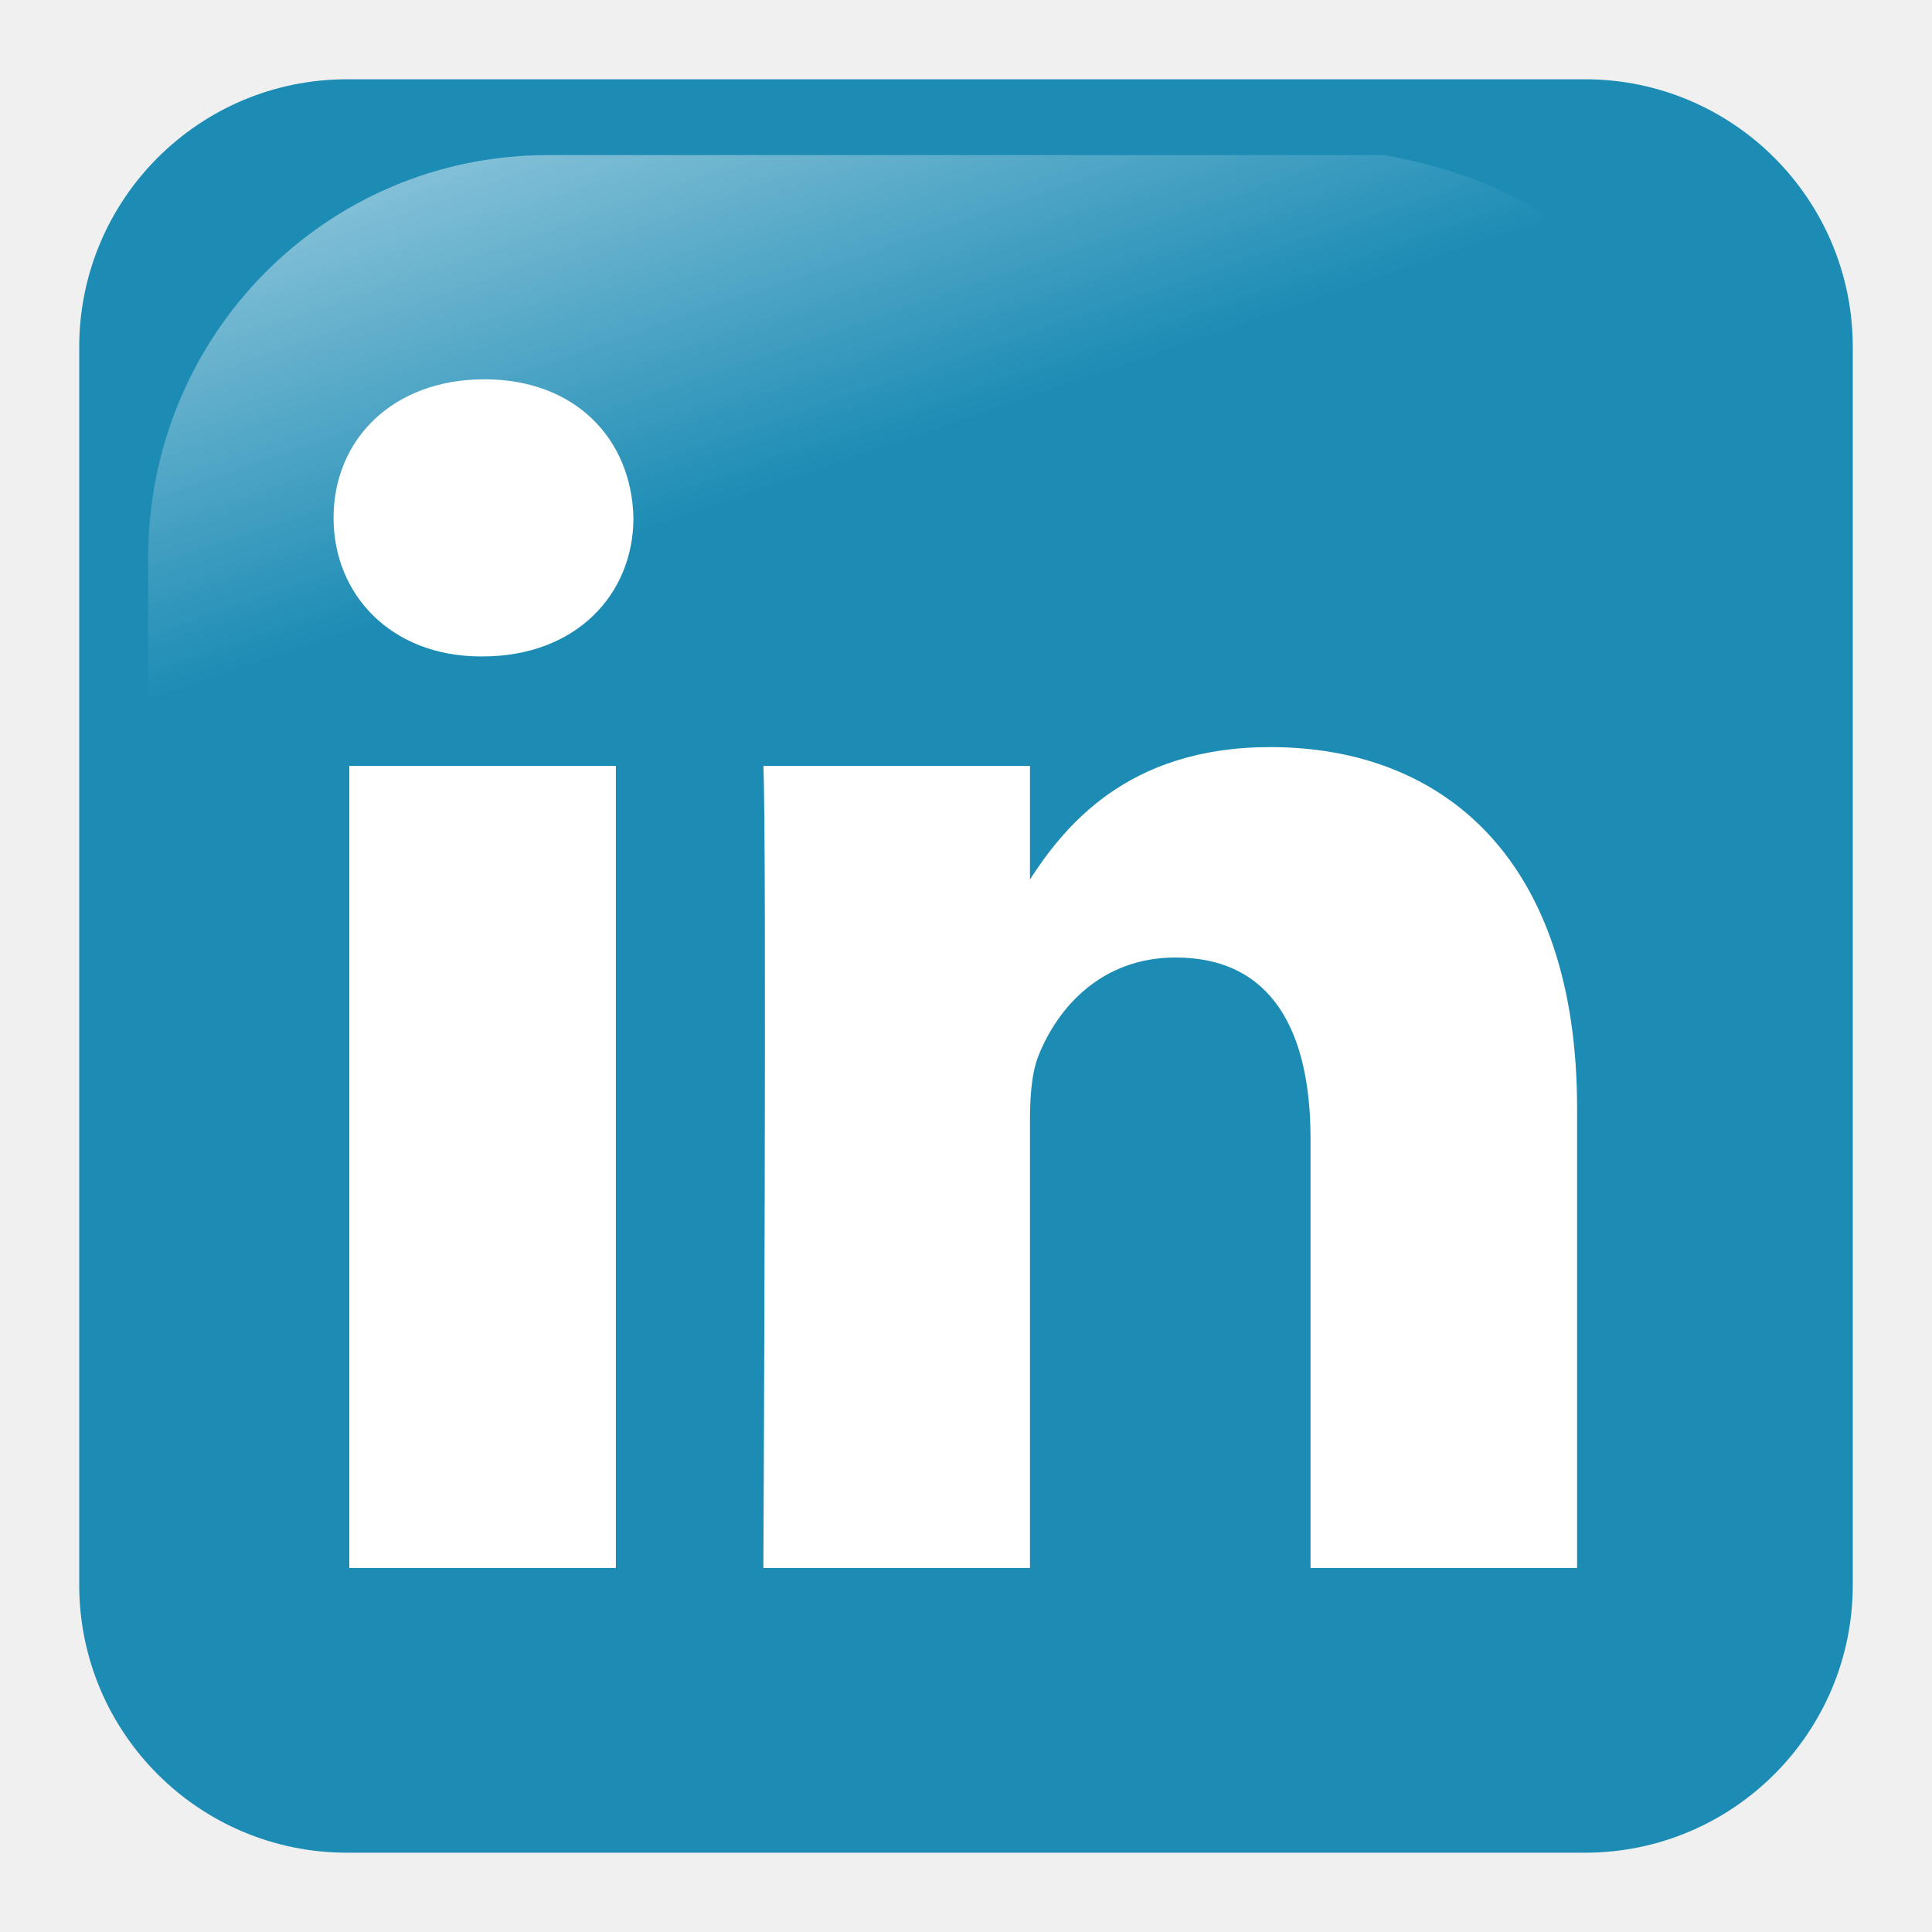
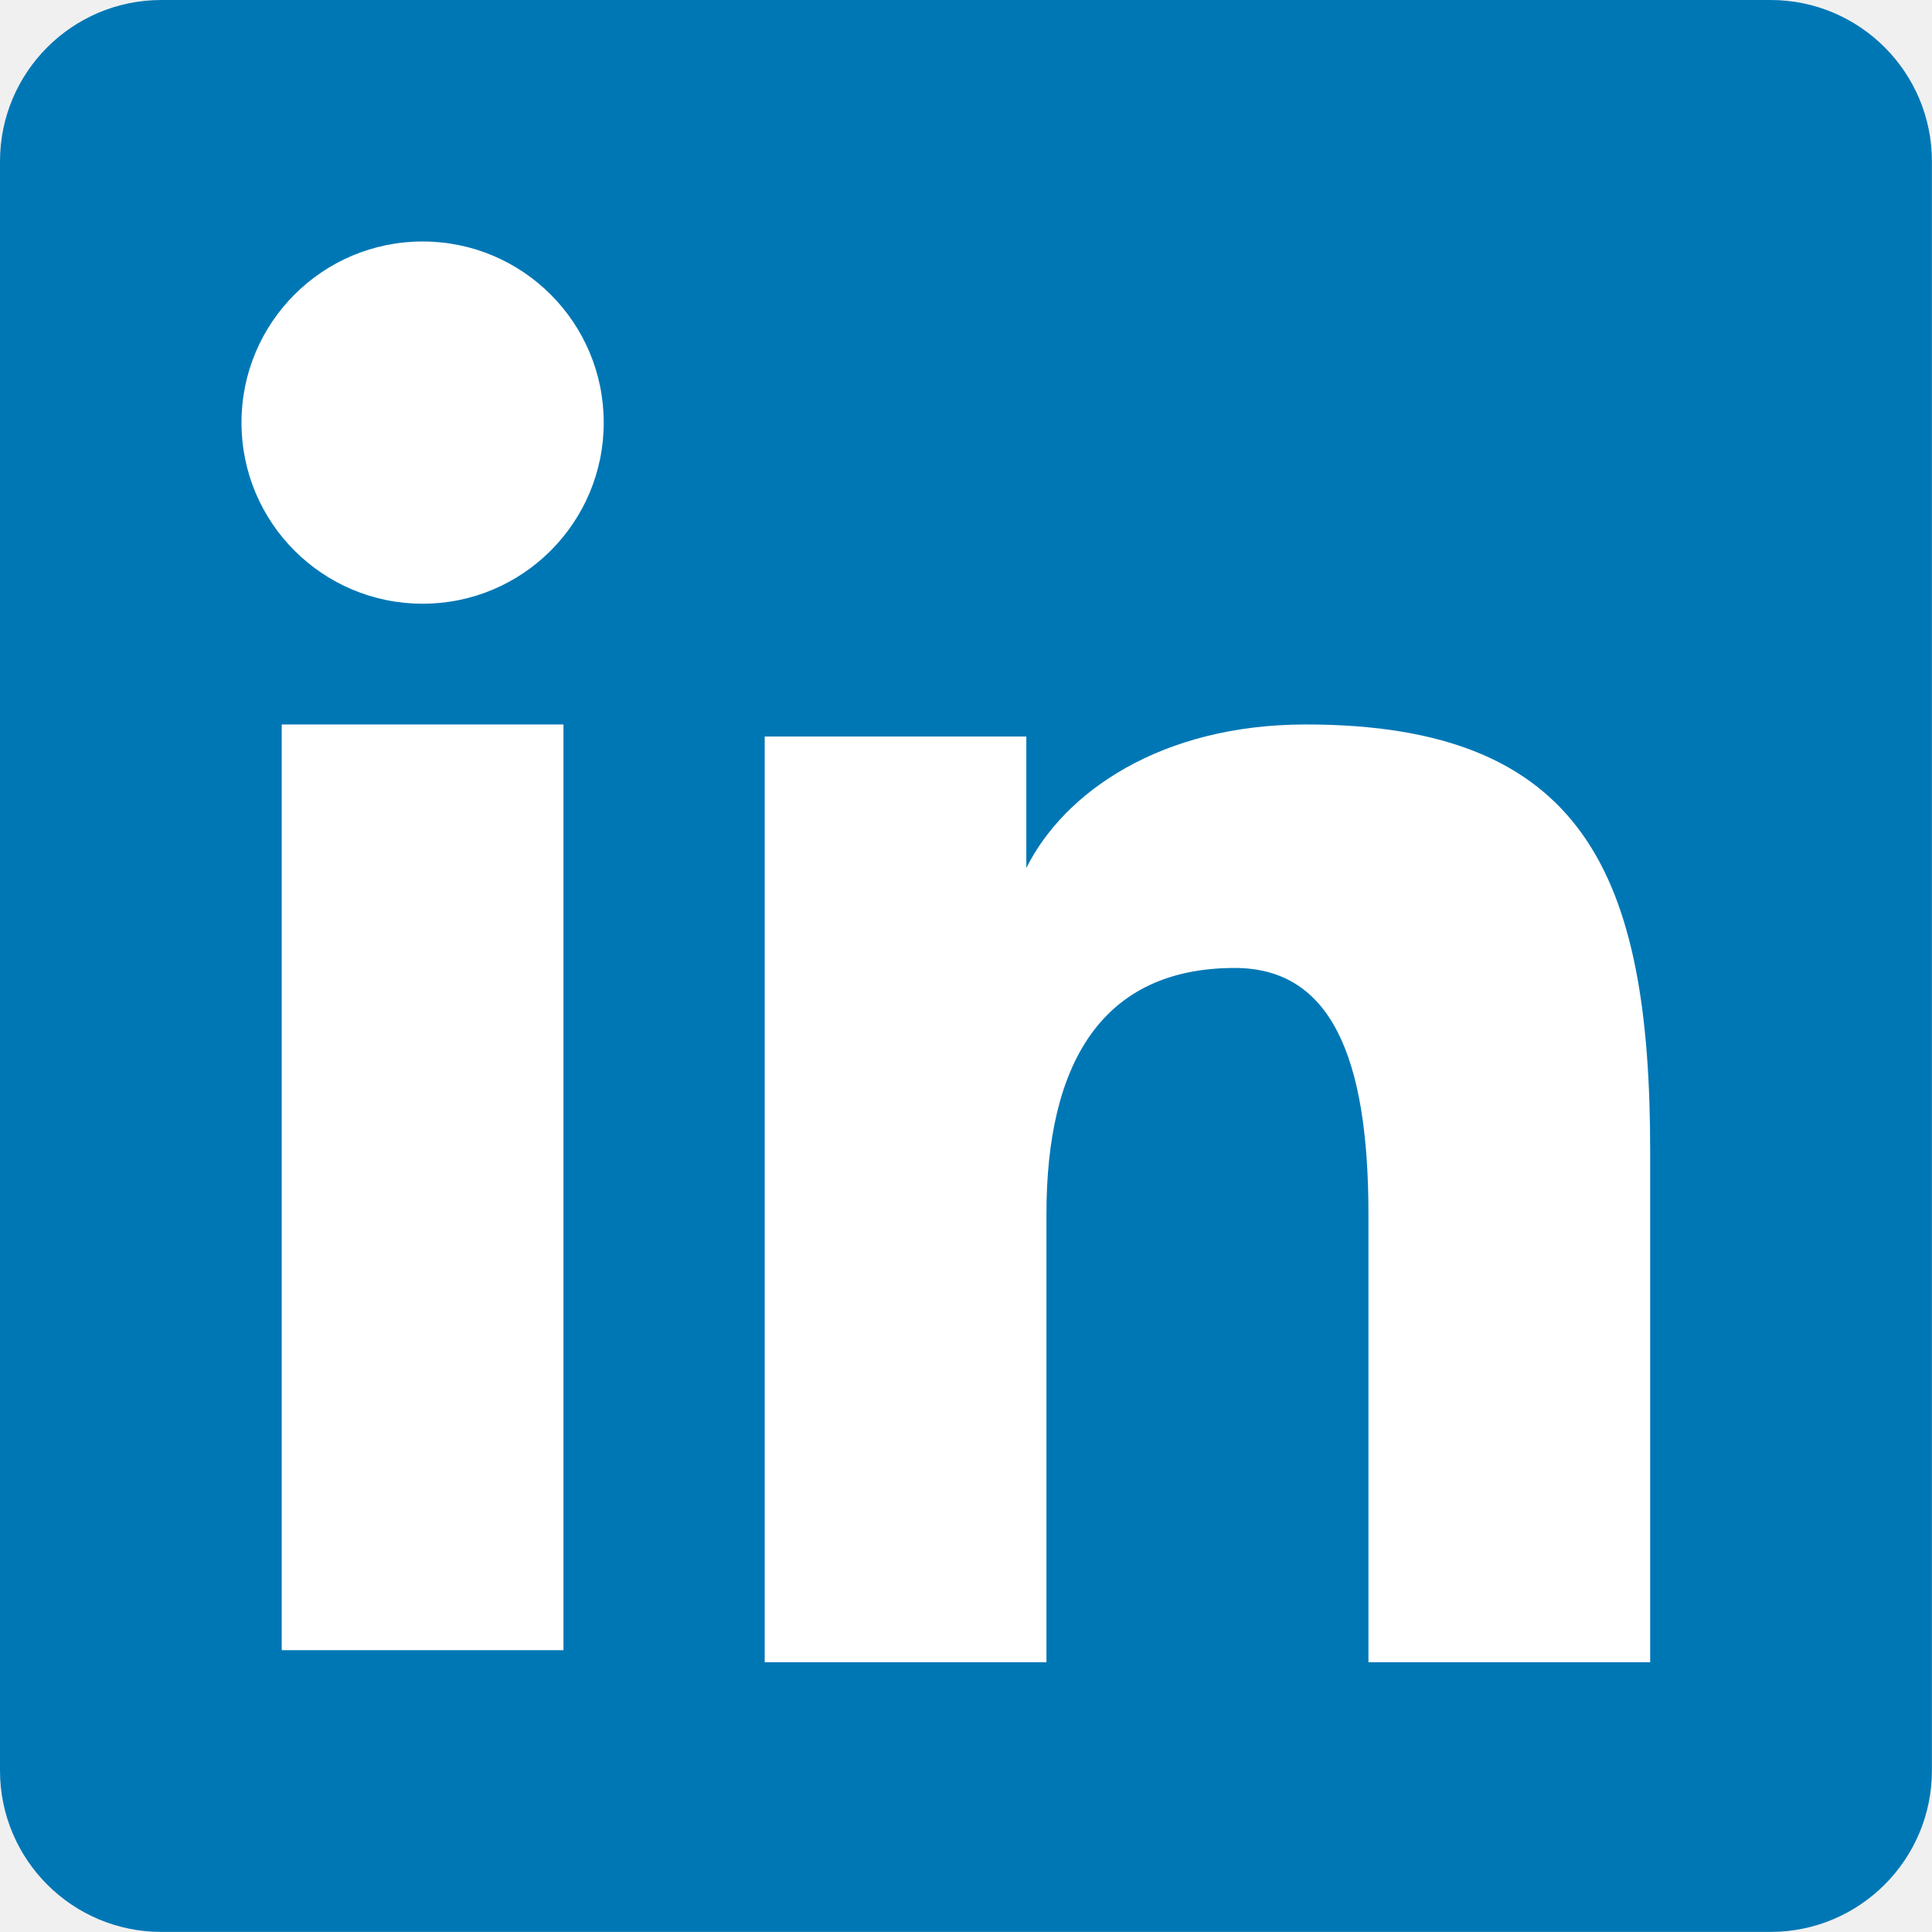
- <svg xmlns="http://www.w3.org/2000/svg" height="256" width="256">
-   <linearGradient id="a" gradientTransform="matrix(-.5915 0 0 -.5915 -34.5417 412.5453)" gradientUnits="userSpaceOnUse" x1="-808.873" x2="-860.569" y1="199.892" y2="49.203">
-     <stop offset="0" stop-color="#fff" />
-     <stop offset="1" stop-color="#fff" stop-opacity="0" />
-   </linearGradient>
-   <g transform="translate(-373.642 -318.344)">
-     <path d="m583.659 328.849h-164.034c-19.599 0-35.487 15.888-35.487 35.487v164.015c0 19.599 15.888 35.486 35.487 35.486h164.033c19.599 0 35.487-15.888 35.487-35.486v-164.014c.001-19.599-15.888-35.488-35.486-35.488z" fill="#1d8cb5" />
-     <path d="m557.056 338.895h-110.829c-29.337 0-52.955 23.81-52.955 53.385v108.127c.95 23.087 4.603 8.491 11.555-17.075 8.081-29.713 34.396-55.682 66.445-75.145 24.461-14.855 51.84-24.341 101.679-25.244 28.265-.511 25.77-36.683-15.895-44.048z" fill="url(#a)" opacity=".781" />
-   </g>
-   <g fill="#fff" transform="matrix(1.018827 0 0 -1.018827 -29.95238 104.0706)">
-     <path d="m109.495-101.774v104.307h-34.667v-104.307zm-17.327 118.549c12.081 0 19.612 8.01 19.612 18.021-.224 10.233-7.531 18.021-19.385 18.021-11.864 0-19.615-7.788-19.615-18.021 0-10.011 7.521-18.021 19.159-18.021z" />
-     <path d="m128.681-101.774h34.673v58.249c0 3.119.226 6.235 1.143 8.462 2.5 6.232 8.209 12.681 17.784 12.681 12.547 0 17.562-9.568 17.562-23.588v-55.804h34.666v59.81c0 32.039-17.1 46.946-39.913 46.946-18.701 0-26.915-10.45-31.476-17.571h.234v15.122h-34.673c.46-9.786 0-104.307 0-104.307z" />
+ <svg xmlns="http://www.w3.org/2000/svg" aria-hidden="true" class="global-nav__logo" width="34" height="34" data-supported-dps="34x34" focusable="false">
+   <g transform="scale(.7083)" fill="none" fill-rule="evenodd">
+     <rect class="bug-text-color" fill="#FFF" x="1" y="1" width="46" height="46" rx="4" />
+     <path d="M0 4.01A4.01 4.01 0 014.01 0h39.98A4.01 4.01 0 0148 4.01v39.98A4.01 4.01 0 0143.99 48H4.01A4.01 4.01 0 010 43.99V4.01zM19 18.3h6.5v3.266C26.437 19.688 28.838 18 32.445 18 39.359 18 41 21.738 41 28.597V41.3h-7V30.159c0-3.906-.937-6.109-3.32-6.109-3.305 0-4.68 2.375-4.68 6.109V41.3h-7v-23zM7 41h7V18H7v23zm8-30.5a4.5 4.5 0 11-9 0 4.5 4.5 0 019 0z" class="background" fill="#0077B5" />
  </g>
</svg>
